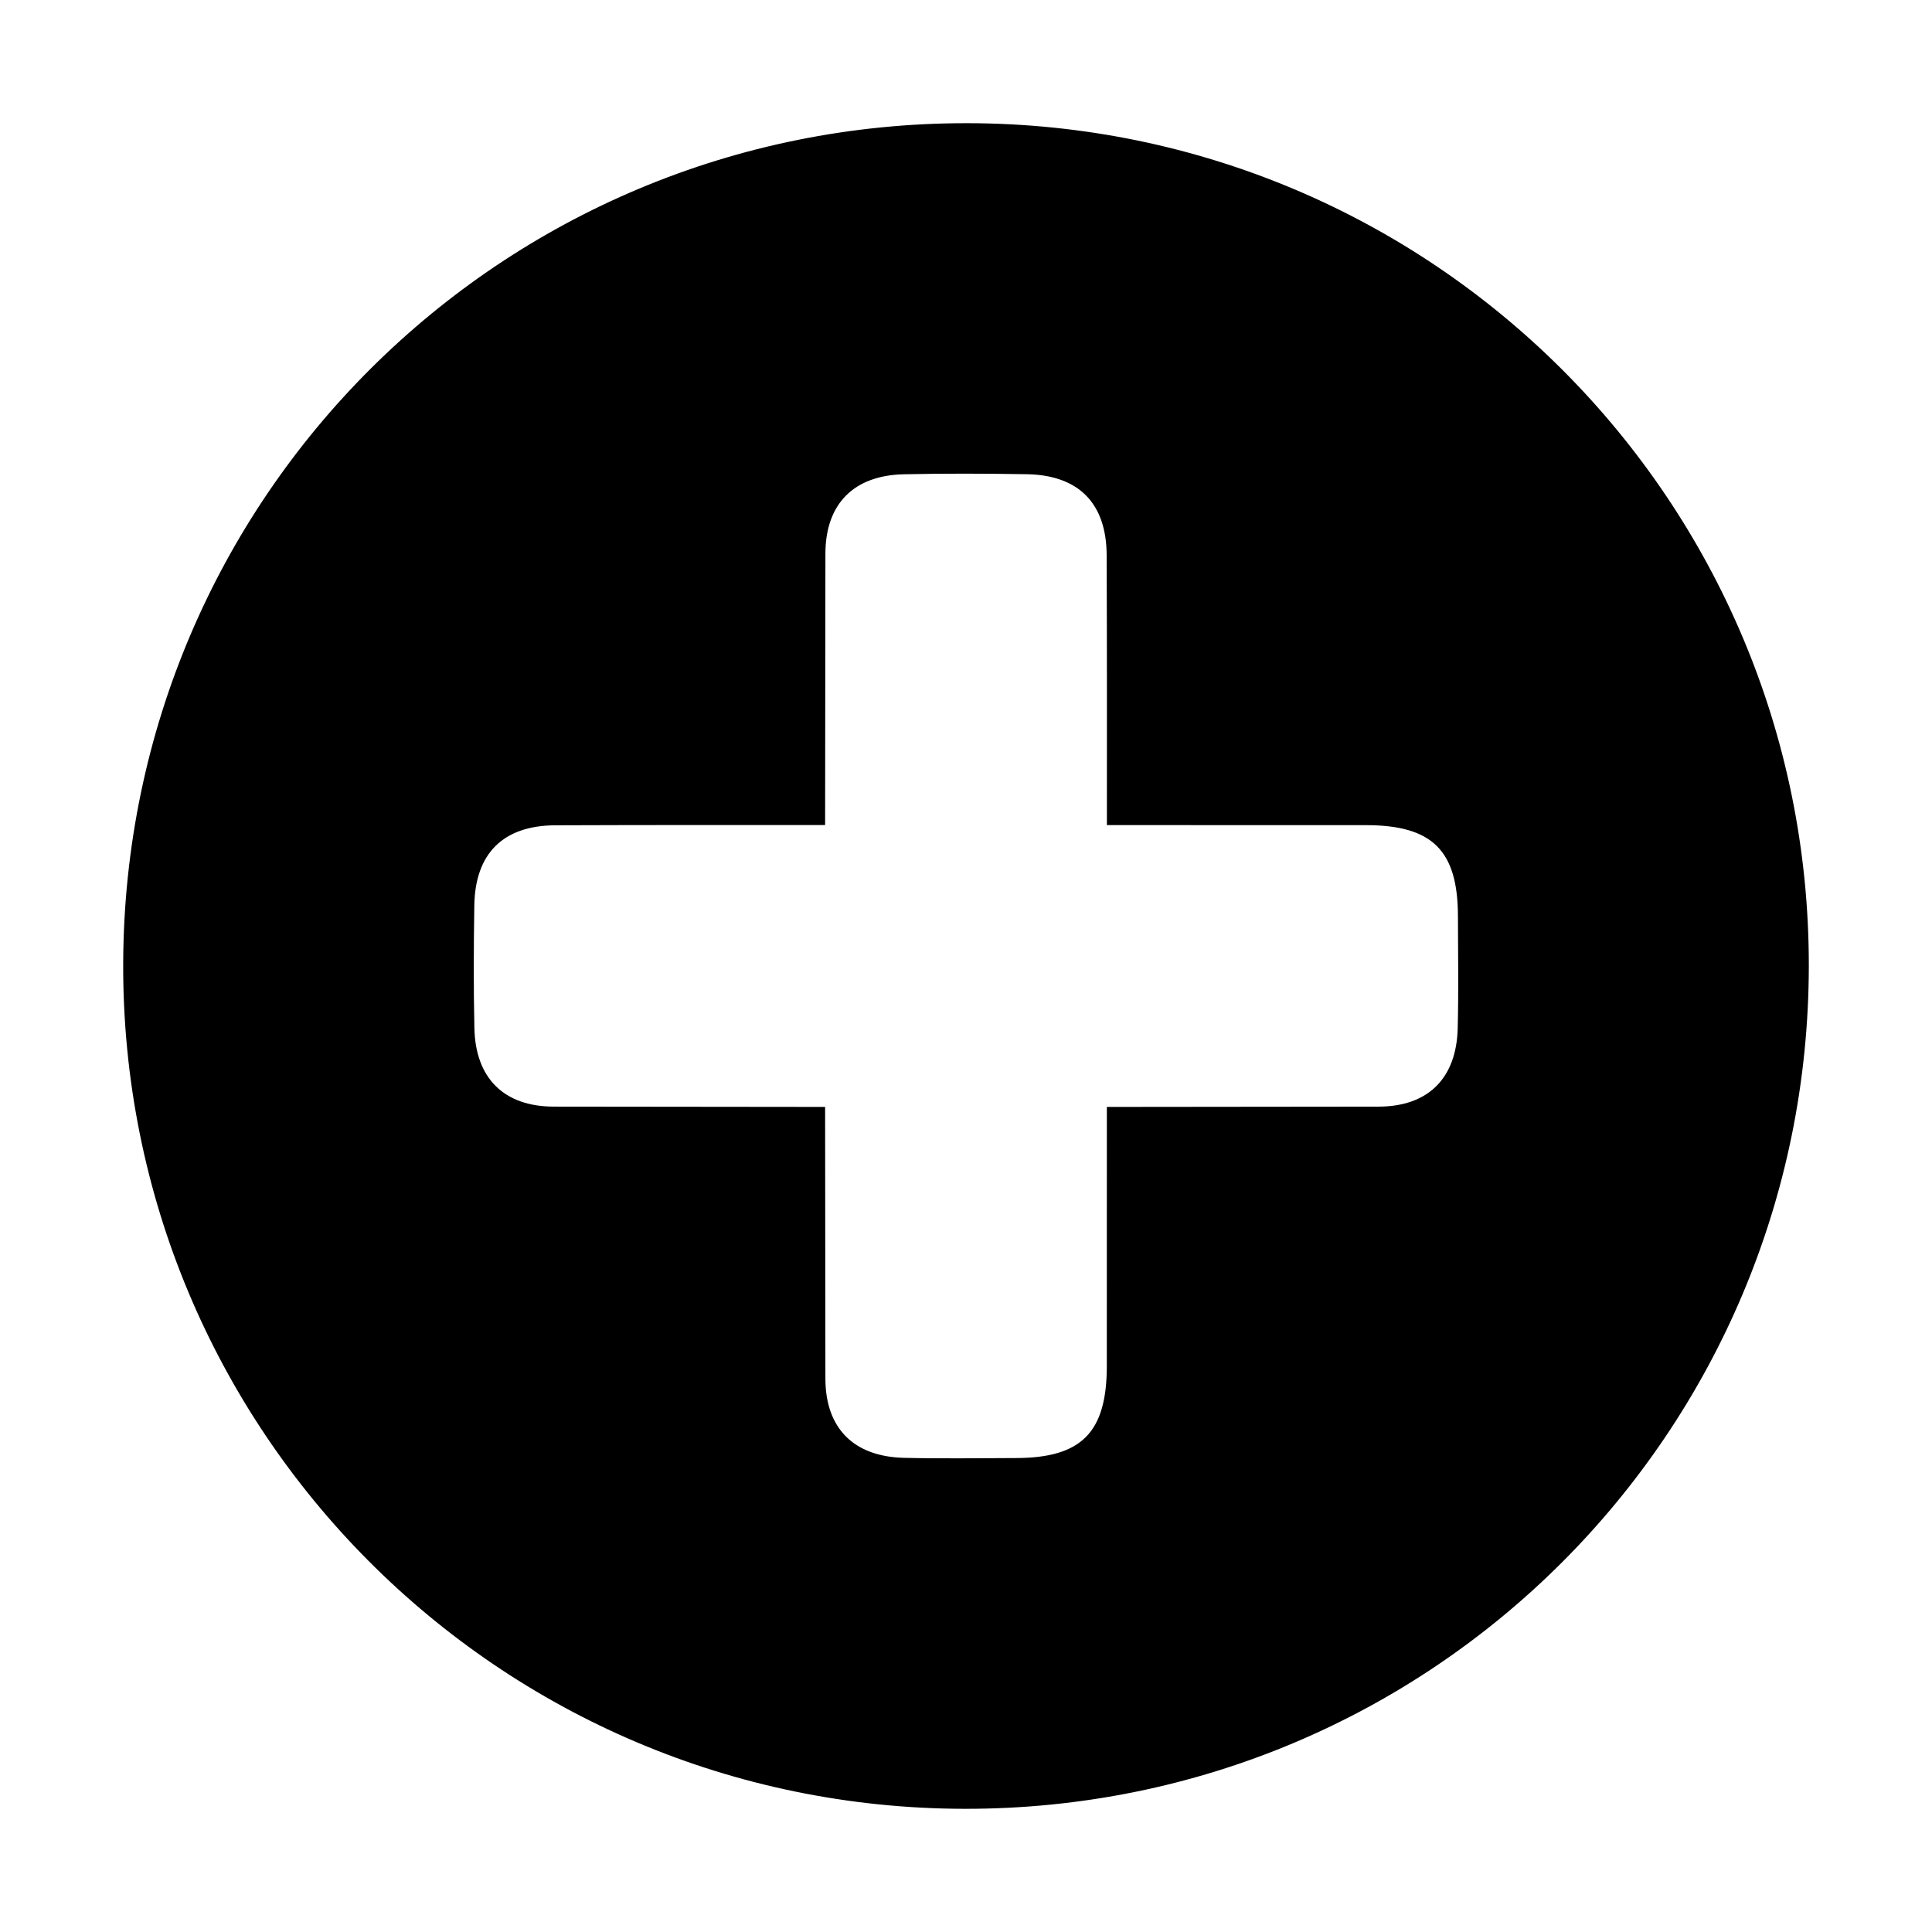
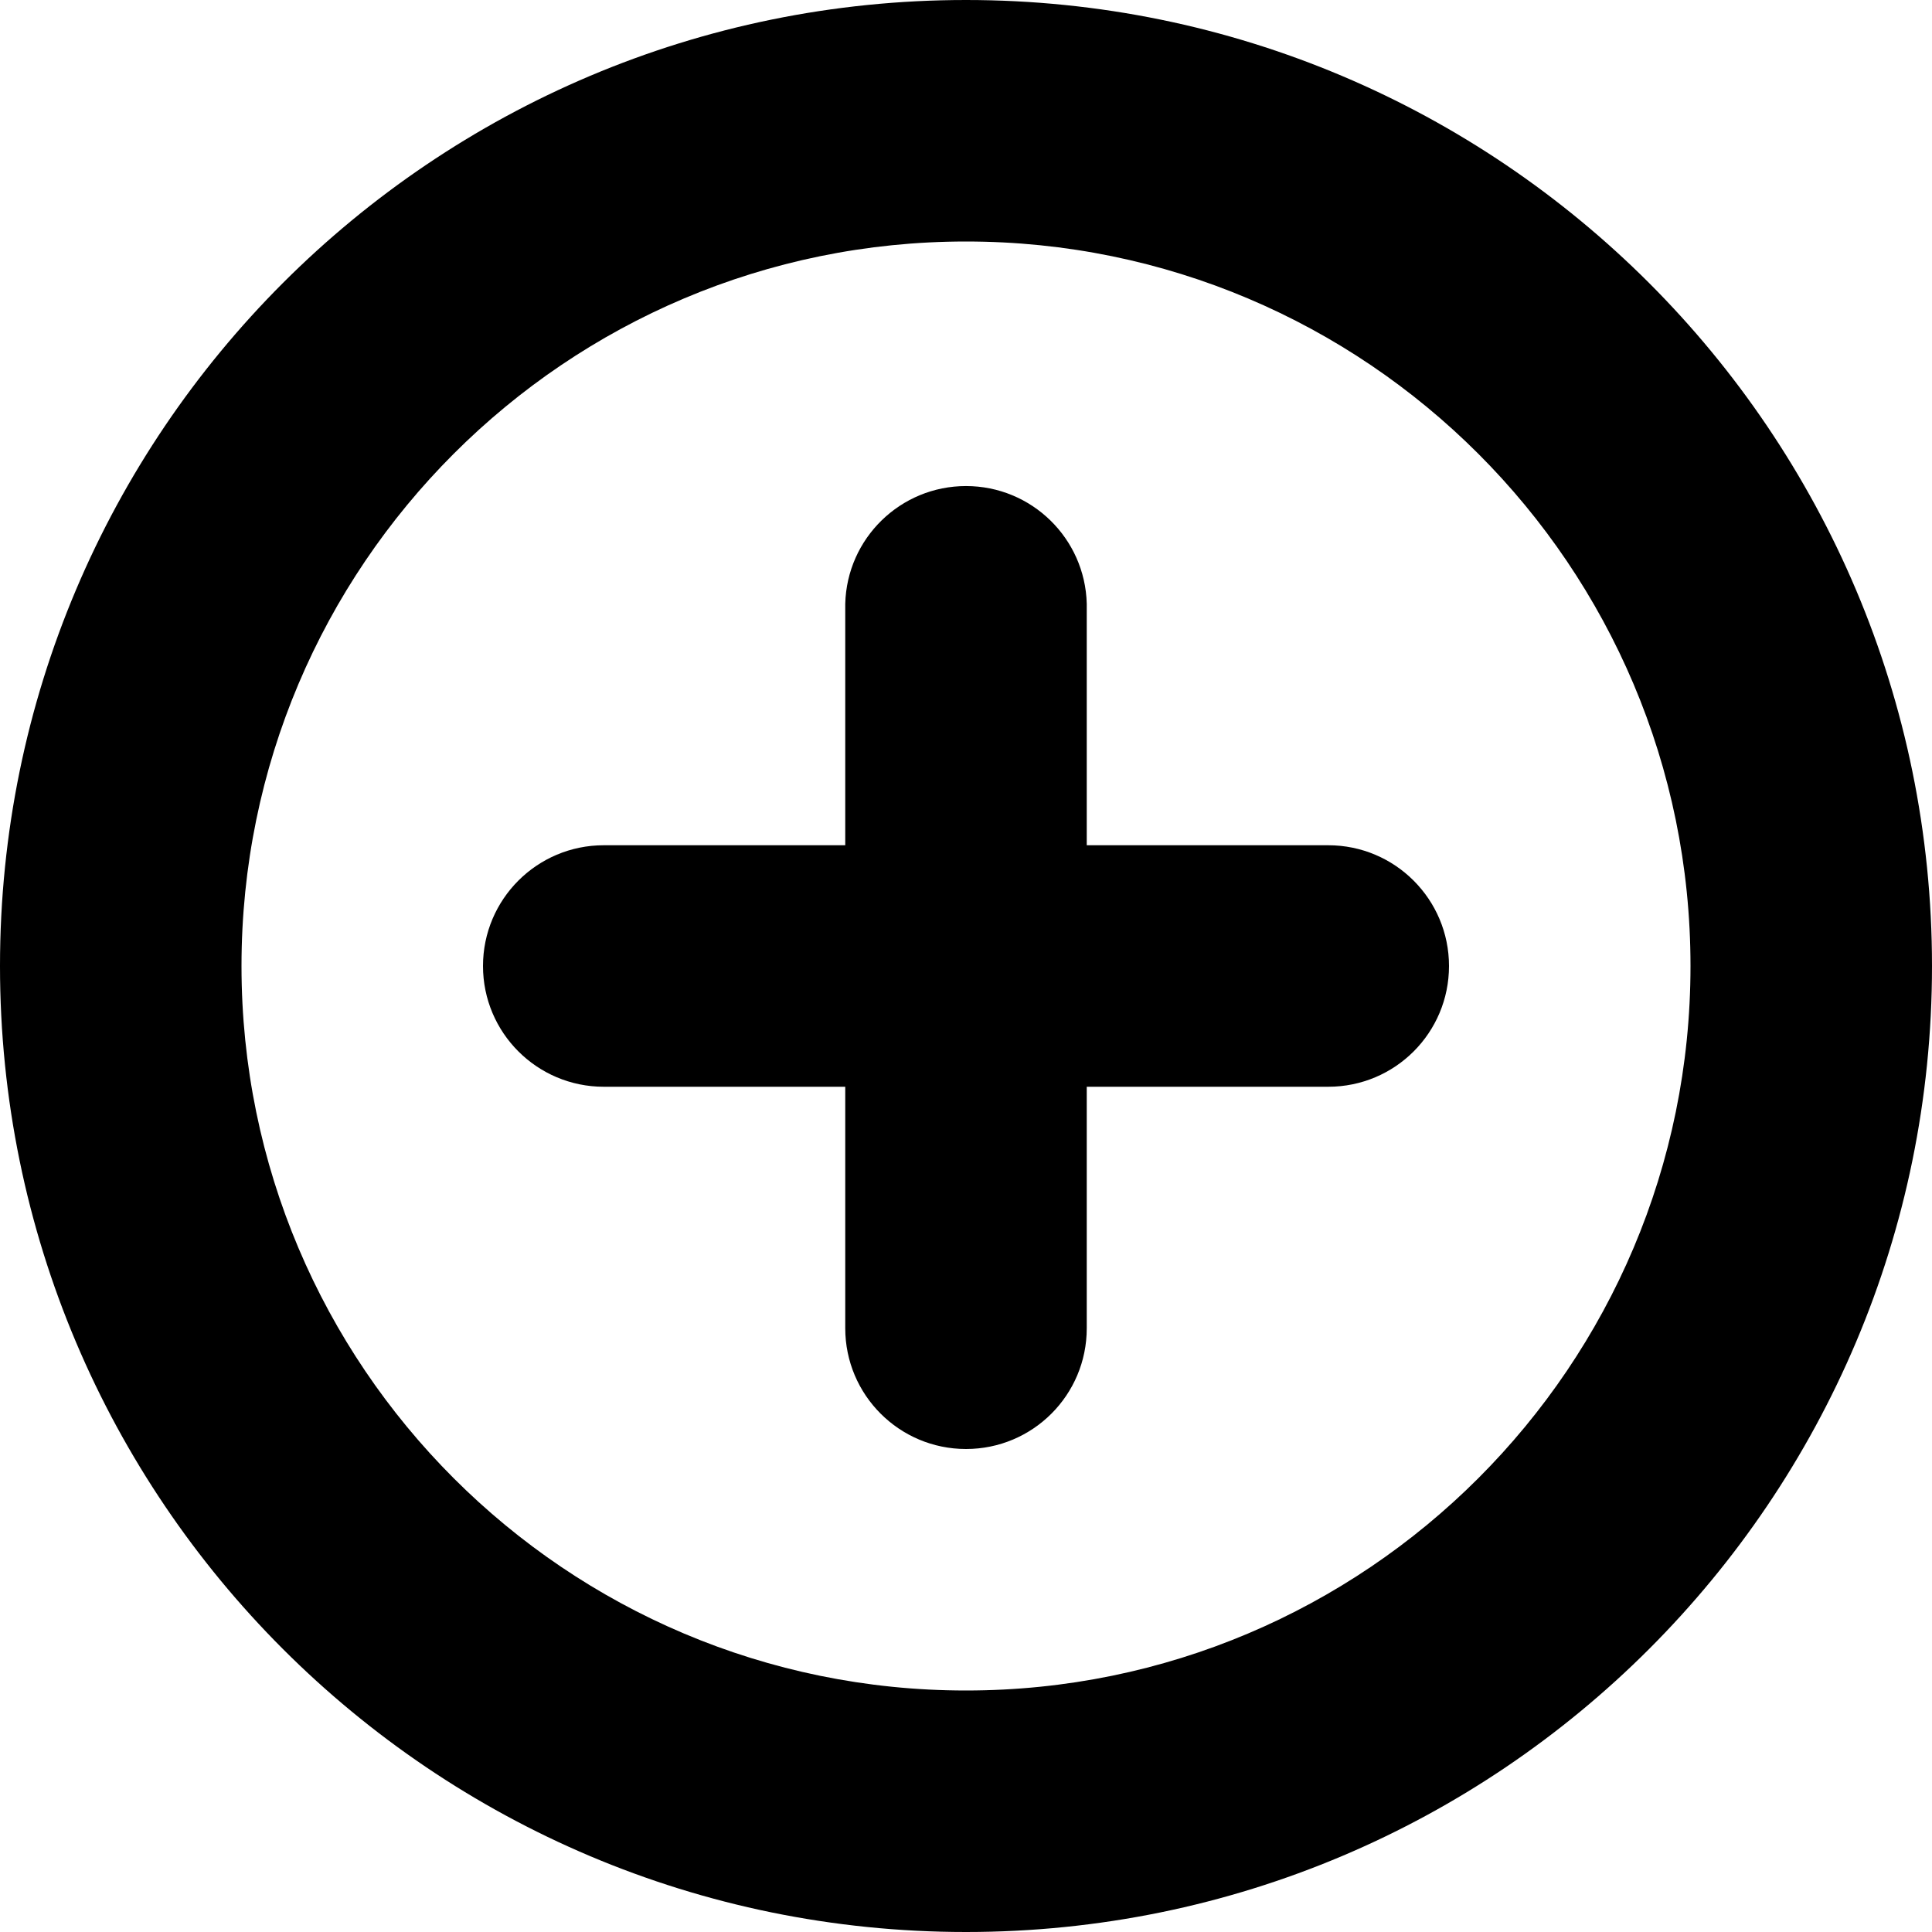
- <svg xmlns="http://www.w3.org/2000/svg" t="1593084255679" class="icon" viewBox="0 0 1024 1024" version="1.1" p-id="1180" width="128" height="128">
+ <svg xmlns="http://www.w3.org/2000/svg" t="1593094256528" class="icon" viewBox="0 0 1024 1024" version="1.1" p-id="6183" width="128" height="128">
  <defs>
    <style type="text/css" />
  </defs>
-   <path d="M512.678 65.291C265.702 65.005 66.2 263.519 65.294 510.472c-0.917 247.286 198.739 447.915 446.049 448.237 247.386 0.322 447.196-199.273 447.367-446.884C958.882 265.257 759.427 65.58 512.678 65.291zM772.621 544.932c-0.641 26.421-15.492 41.563-41.989 41.607-47.99 0.081-95.982 0.125-143.972 0.151 0.012 45.808 0.017 91.616-0.027 137.419-0.034 35.108-13.381 48.577-48.031 48.684-19.84 0.061-39.694 0.37-59.529-0.112-26.415-0.643-41.552-15.496-41.596-42-0.08-47.998-0.124-95.996-0.15-143.994-47.942-0.028-95.883-0.073-143.827-0.155-26.547-0.044-41.484-15.205-42.061-41.548-0.479-21.701-0.386-43.418-0.039-65.119 0.439-27.466 15.231-42.333 42.968-42.442 47.653-0.176 95.308-0.156 142.96-0.123 0.028-47.95 0.073-95.899 0.155-143.851 0.042-26.553 15.2-41.493 41.537-42.07 21.694-0.478 43.409-0.386 65.104-0.038 27.46 0.439 42.324 15.234 42.432 42.978 0.176 47.668 0.156 95.335 0.123 143.002 45.796-0.012 91.591-0.017 137.383 0.027 35.1 0.034 48.565 13.383 48.672 48.039C772.796 505.232 773.105 525.093 772.621 544.932z" p-id="1181" />
+   <path d="M512 1024C229.248 1024 0 794.752 0 512S229.248 0 512 0s512 229.248 512 512-229.248 512-512 512z m0-896C299.968 128 128 299.968 128 512s171.968 384 384 384 384-171.968 384-384S724.032 128 512 128z m192 448h-128v128c0 35.392-28.608 64-64 64a64 64 0 0 1-64-64v-128h-128a64 64 0 1 1 0-128h128v-128a64.021 64.021 0 0 1 128 0v128h128a64 64 0 0 1 64 64c0 35.392-28.608 64-64 64z" fill="" p-id="6184" />
</svg>
